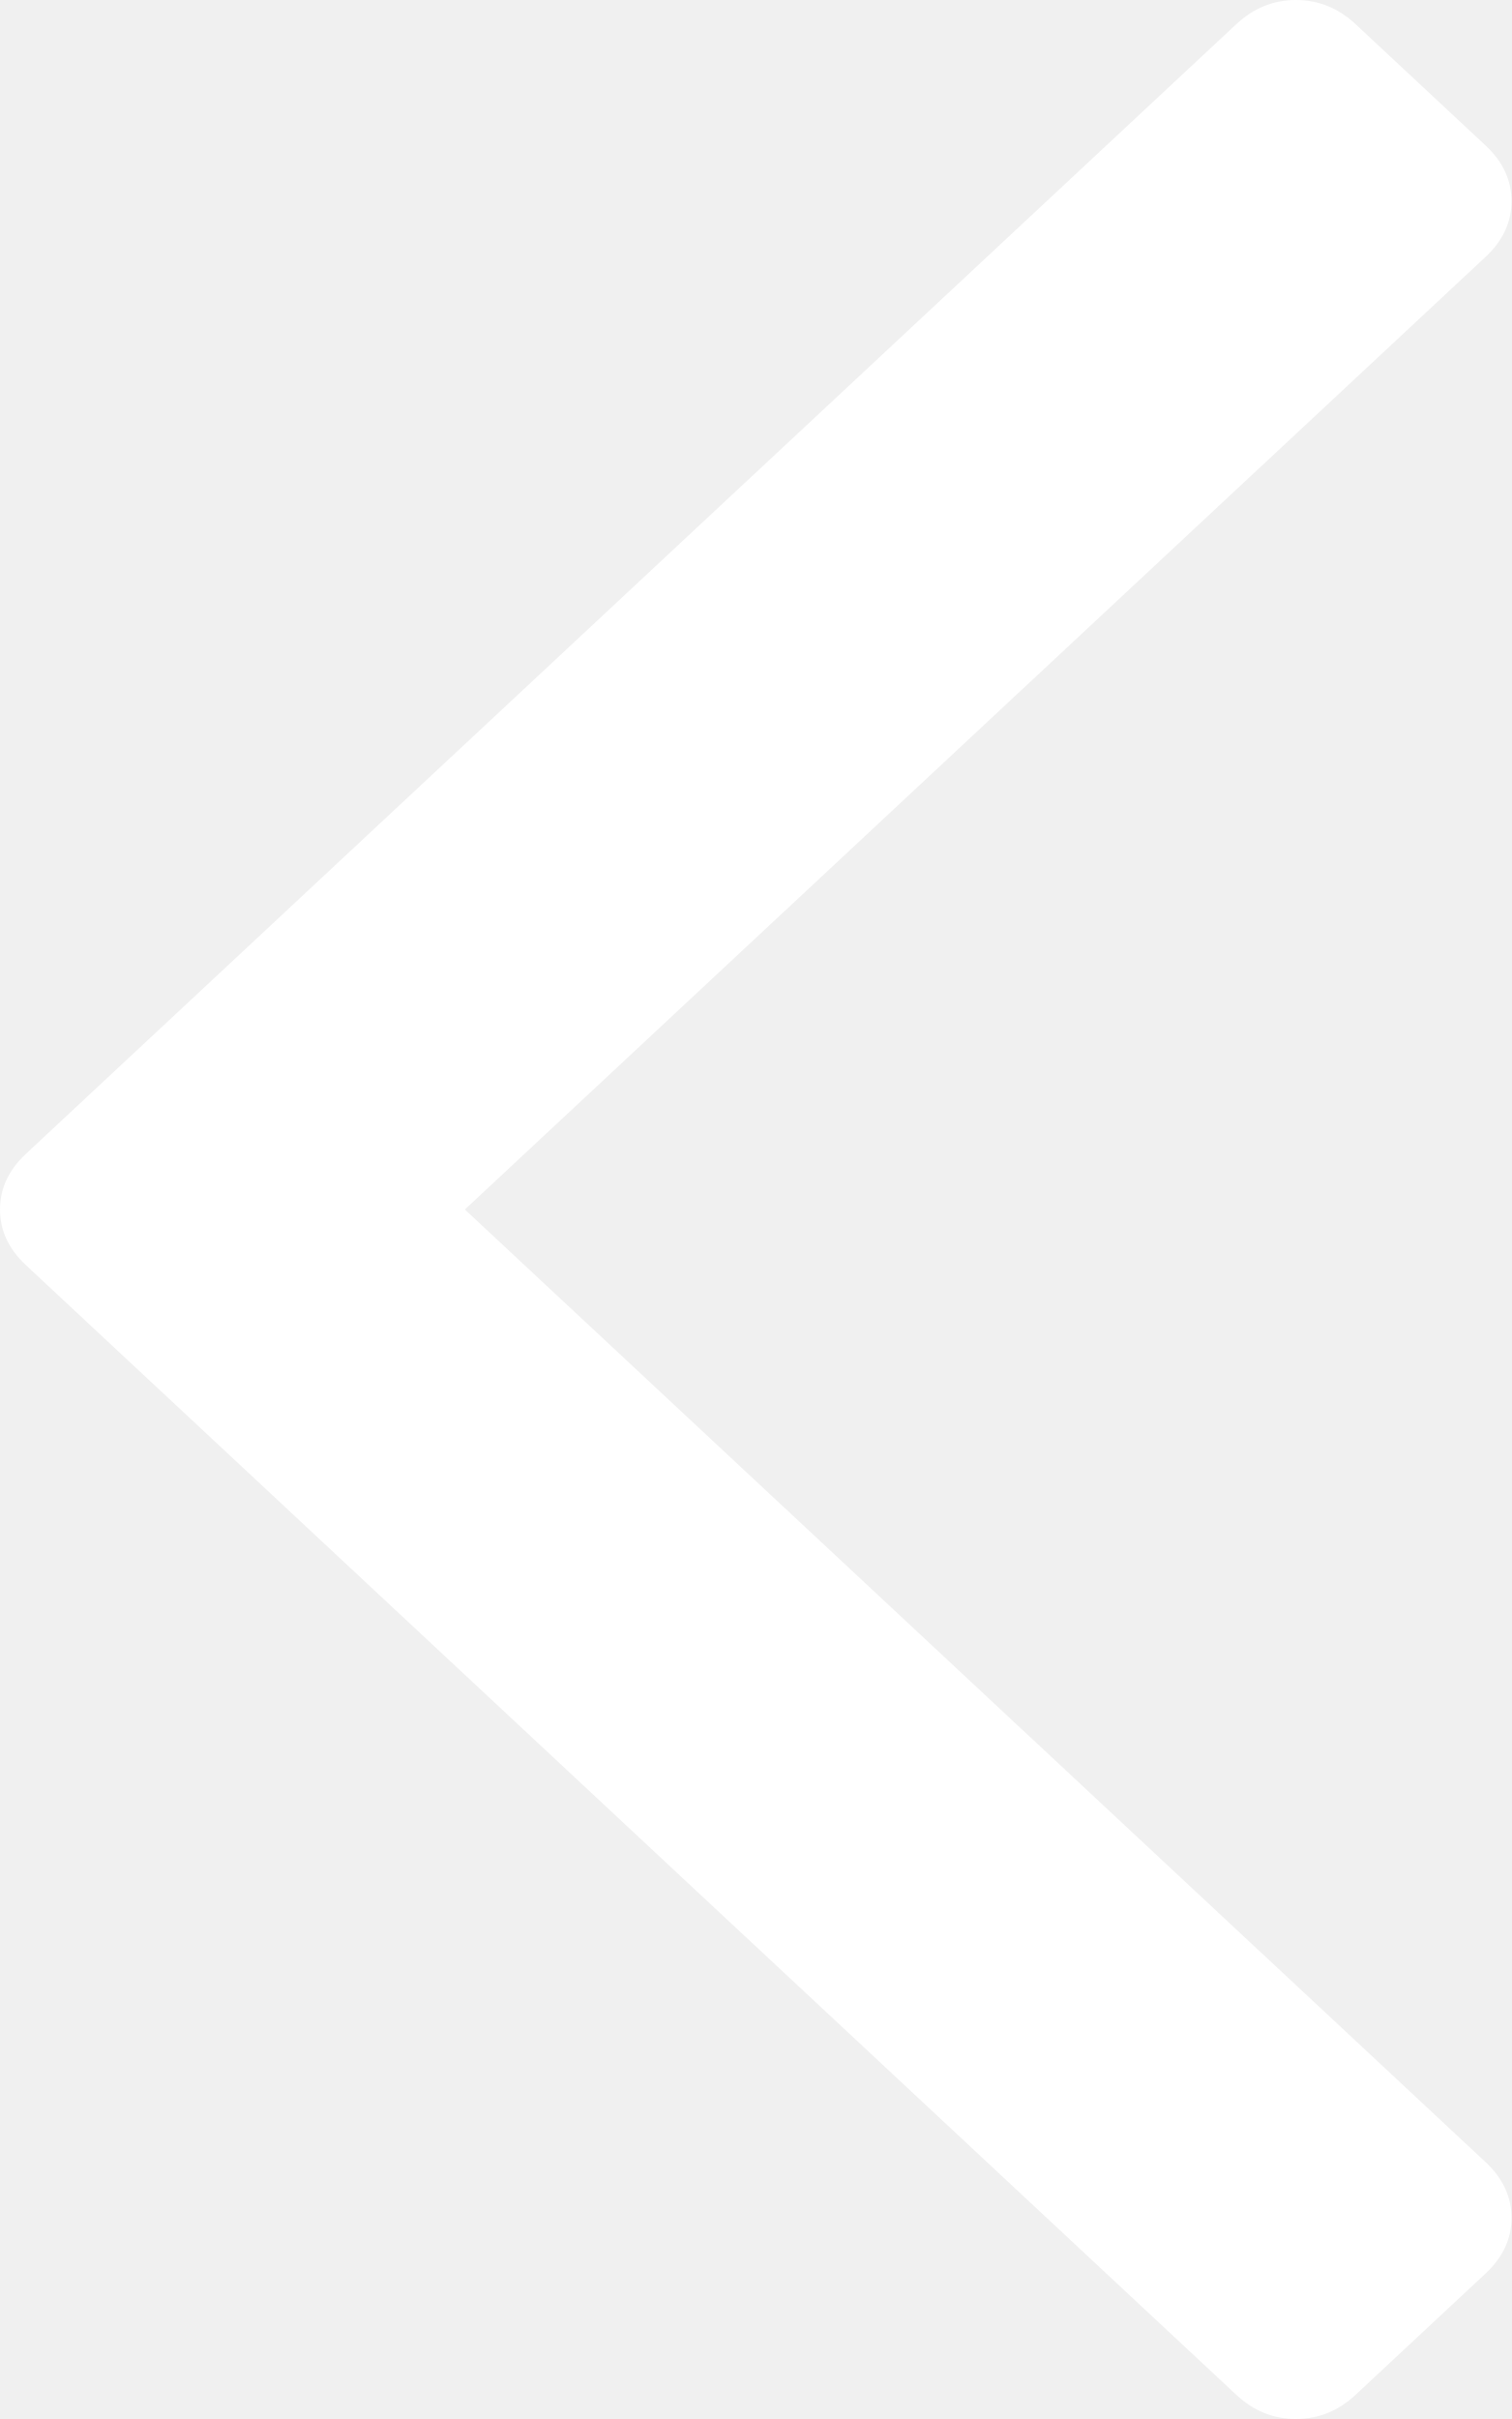
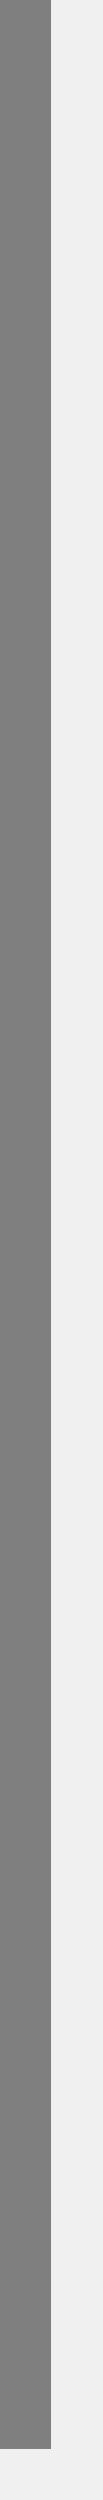
- <svg xmlns="http://www.w3.org/2000/svg" version="1.1" width="20px" height="32px">
-   <g transform="translate(-19 -42 )">
-     <path d="M 19.656 1.924  C 19.885 2.138  20 2.383  20 2.661  C 20 2.939  19.885 3.185  19.656 3.399  L 6.151 16  L 19.656 28.601  C 19.885 28.815  20 29.061  20 29.339  C 20 29.617  19.885 29.862  19.656 30.076  L 17.938 31.679  C 17.709 31.893  17.446 32  17.148 32  C 16.85 32  16.586 31.893  16.357 31.679  L 0.344 16.737  C 0.115 16.524  0 16.278  0 16  C 0 15.722  0.115 15.476  0.344 15.263  L 16.357 0.321  C 16.586 0.107  16.85 0  17.148 0  C 17.446 0  17.709 0.107  17.938 0.321  L 19.656 1.924  Z " fill-rule="nonzero" fill="#ffffff" stroke="none" transform="matrix(1 0 0 1 19 42 )" />
+ <svg xmlns="http://www.w3.org/2000/svg" version="1.1" width="2px" height="49px">
+   <g transform="translate(-311 -742 )">
+     <path d="M 311.5 742  L 311.5 790  " stroke-width="1" stroke="#7f7f7f" fill="none" />
  </g>
</svg>
